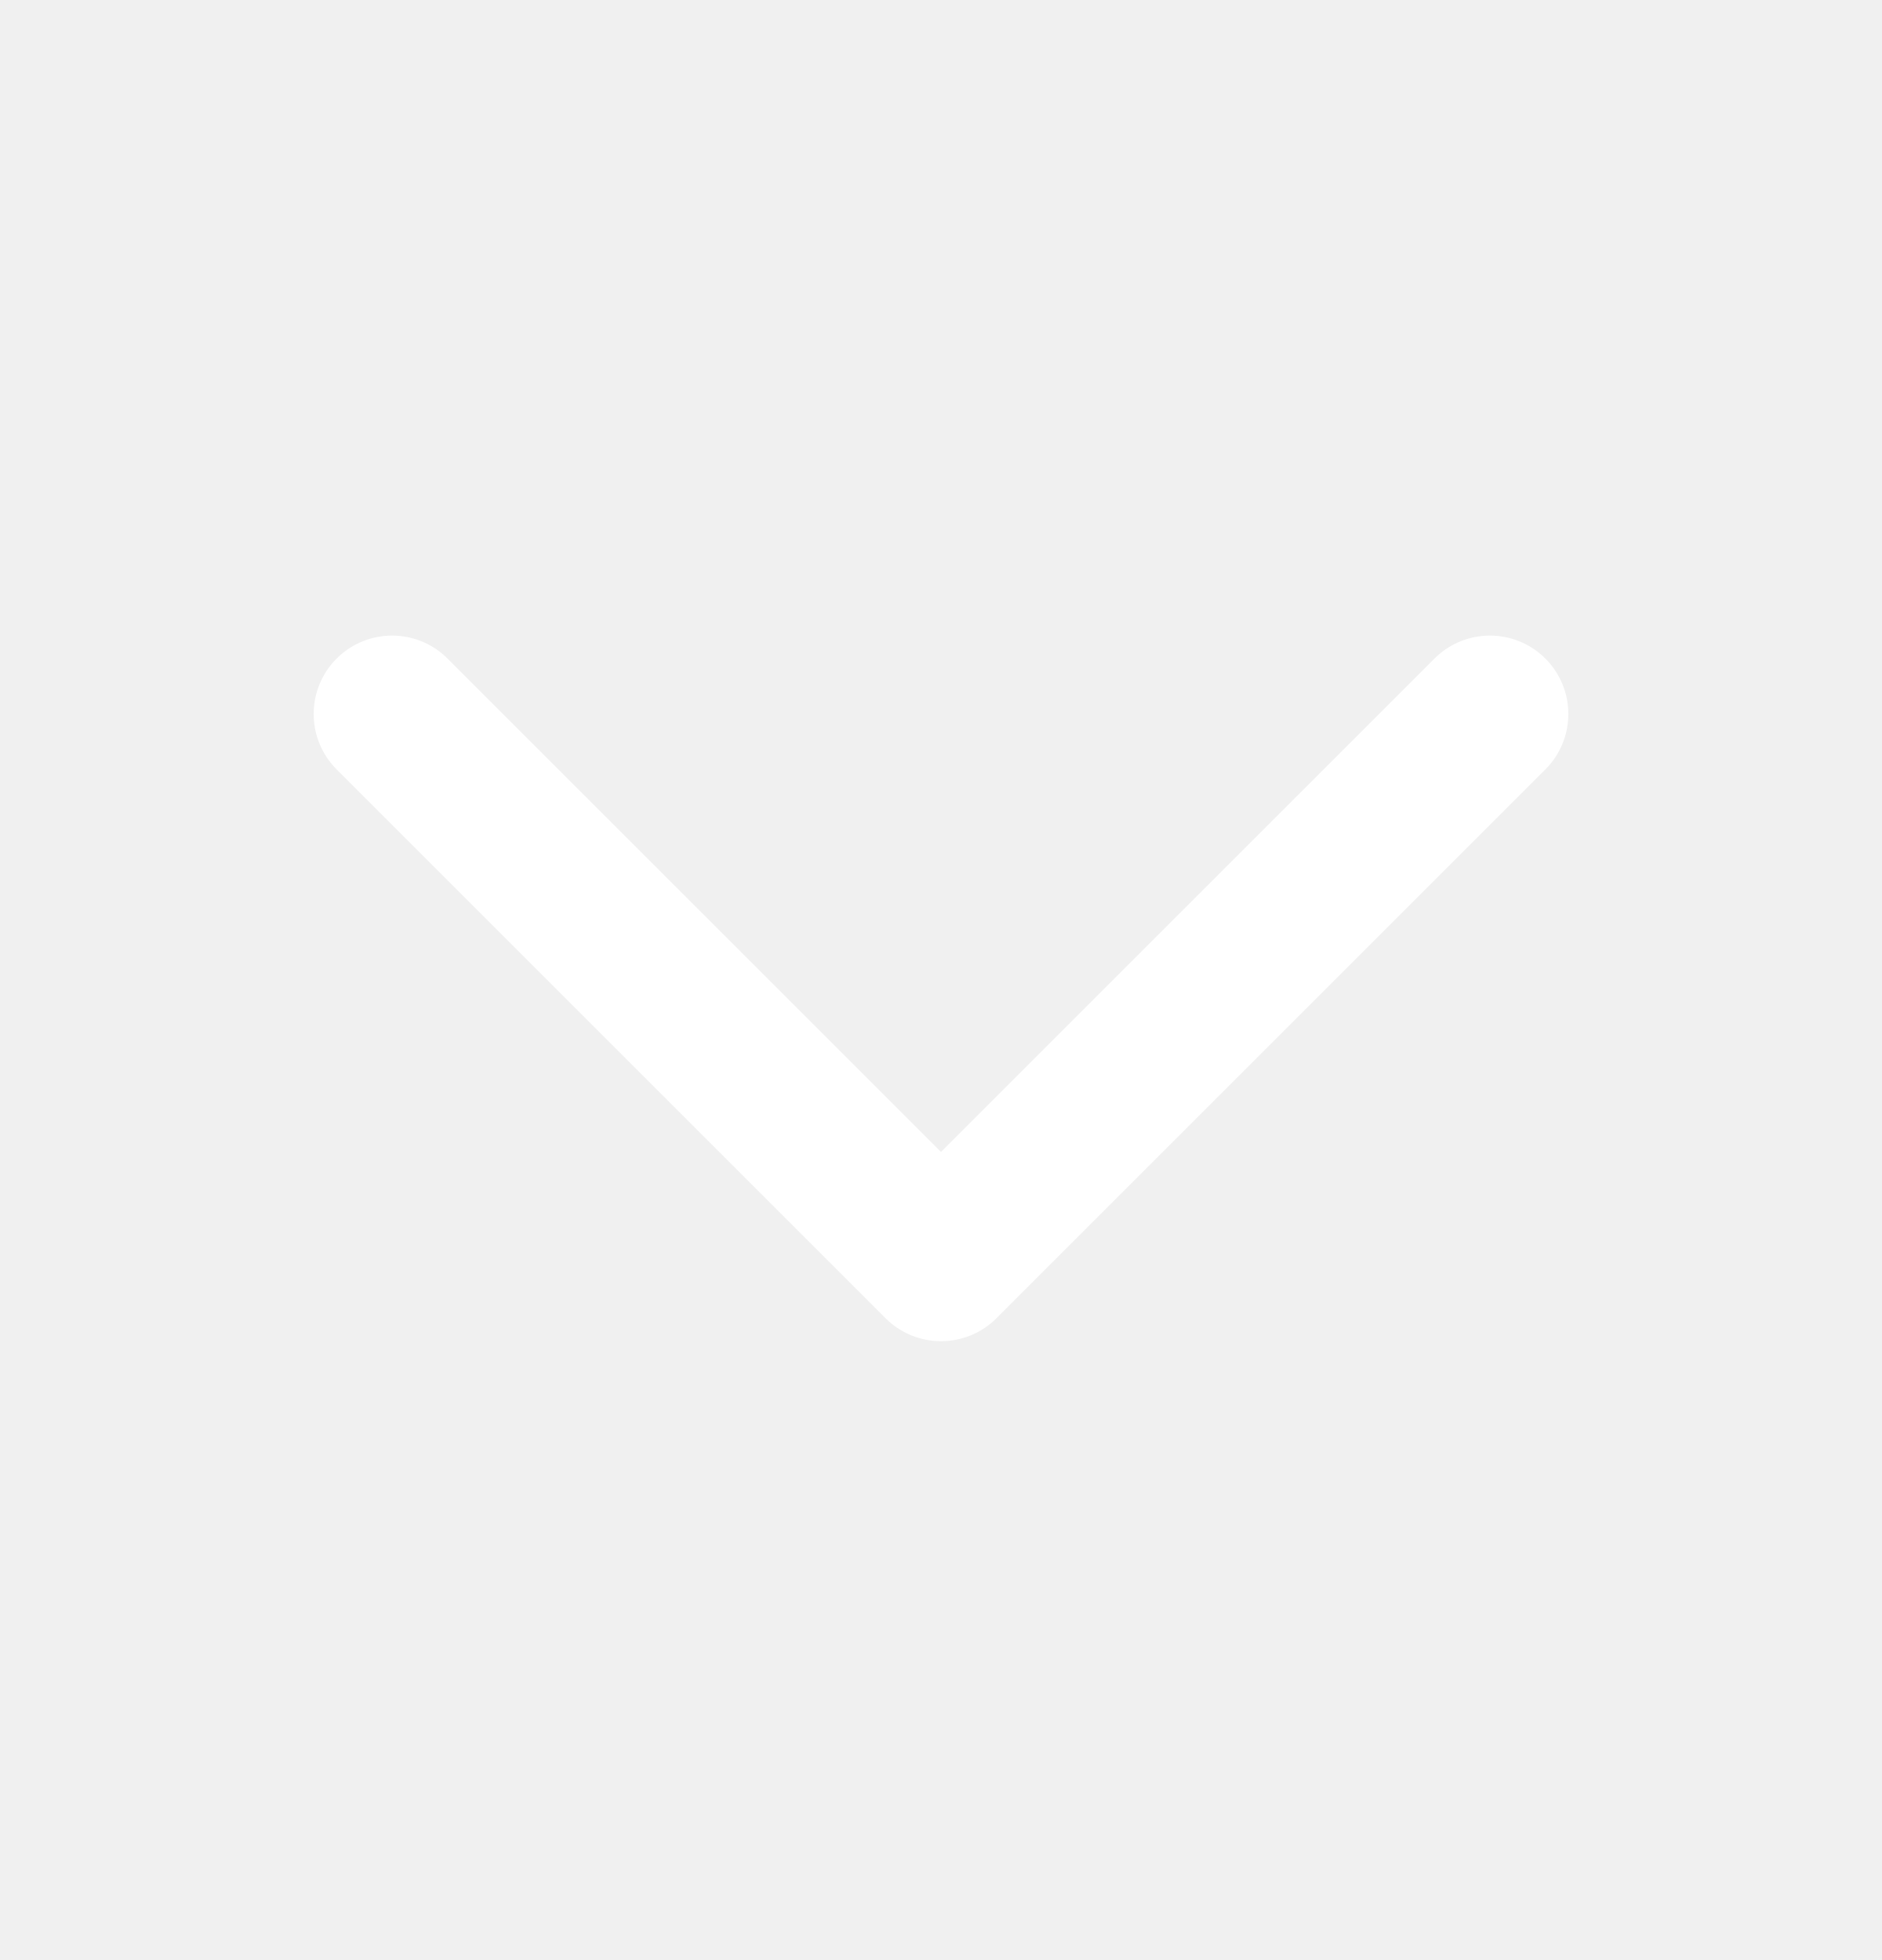
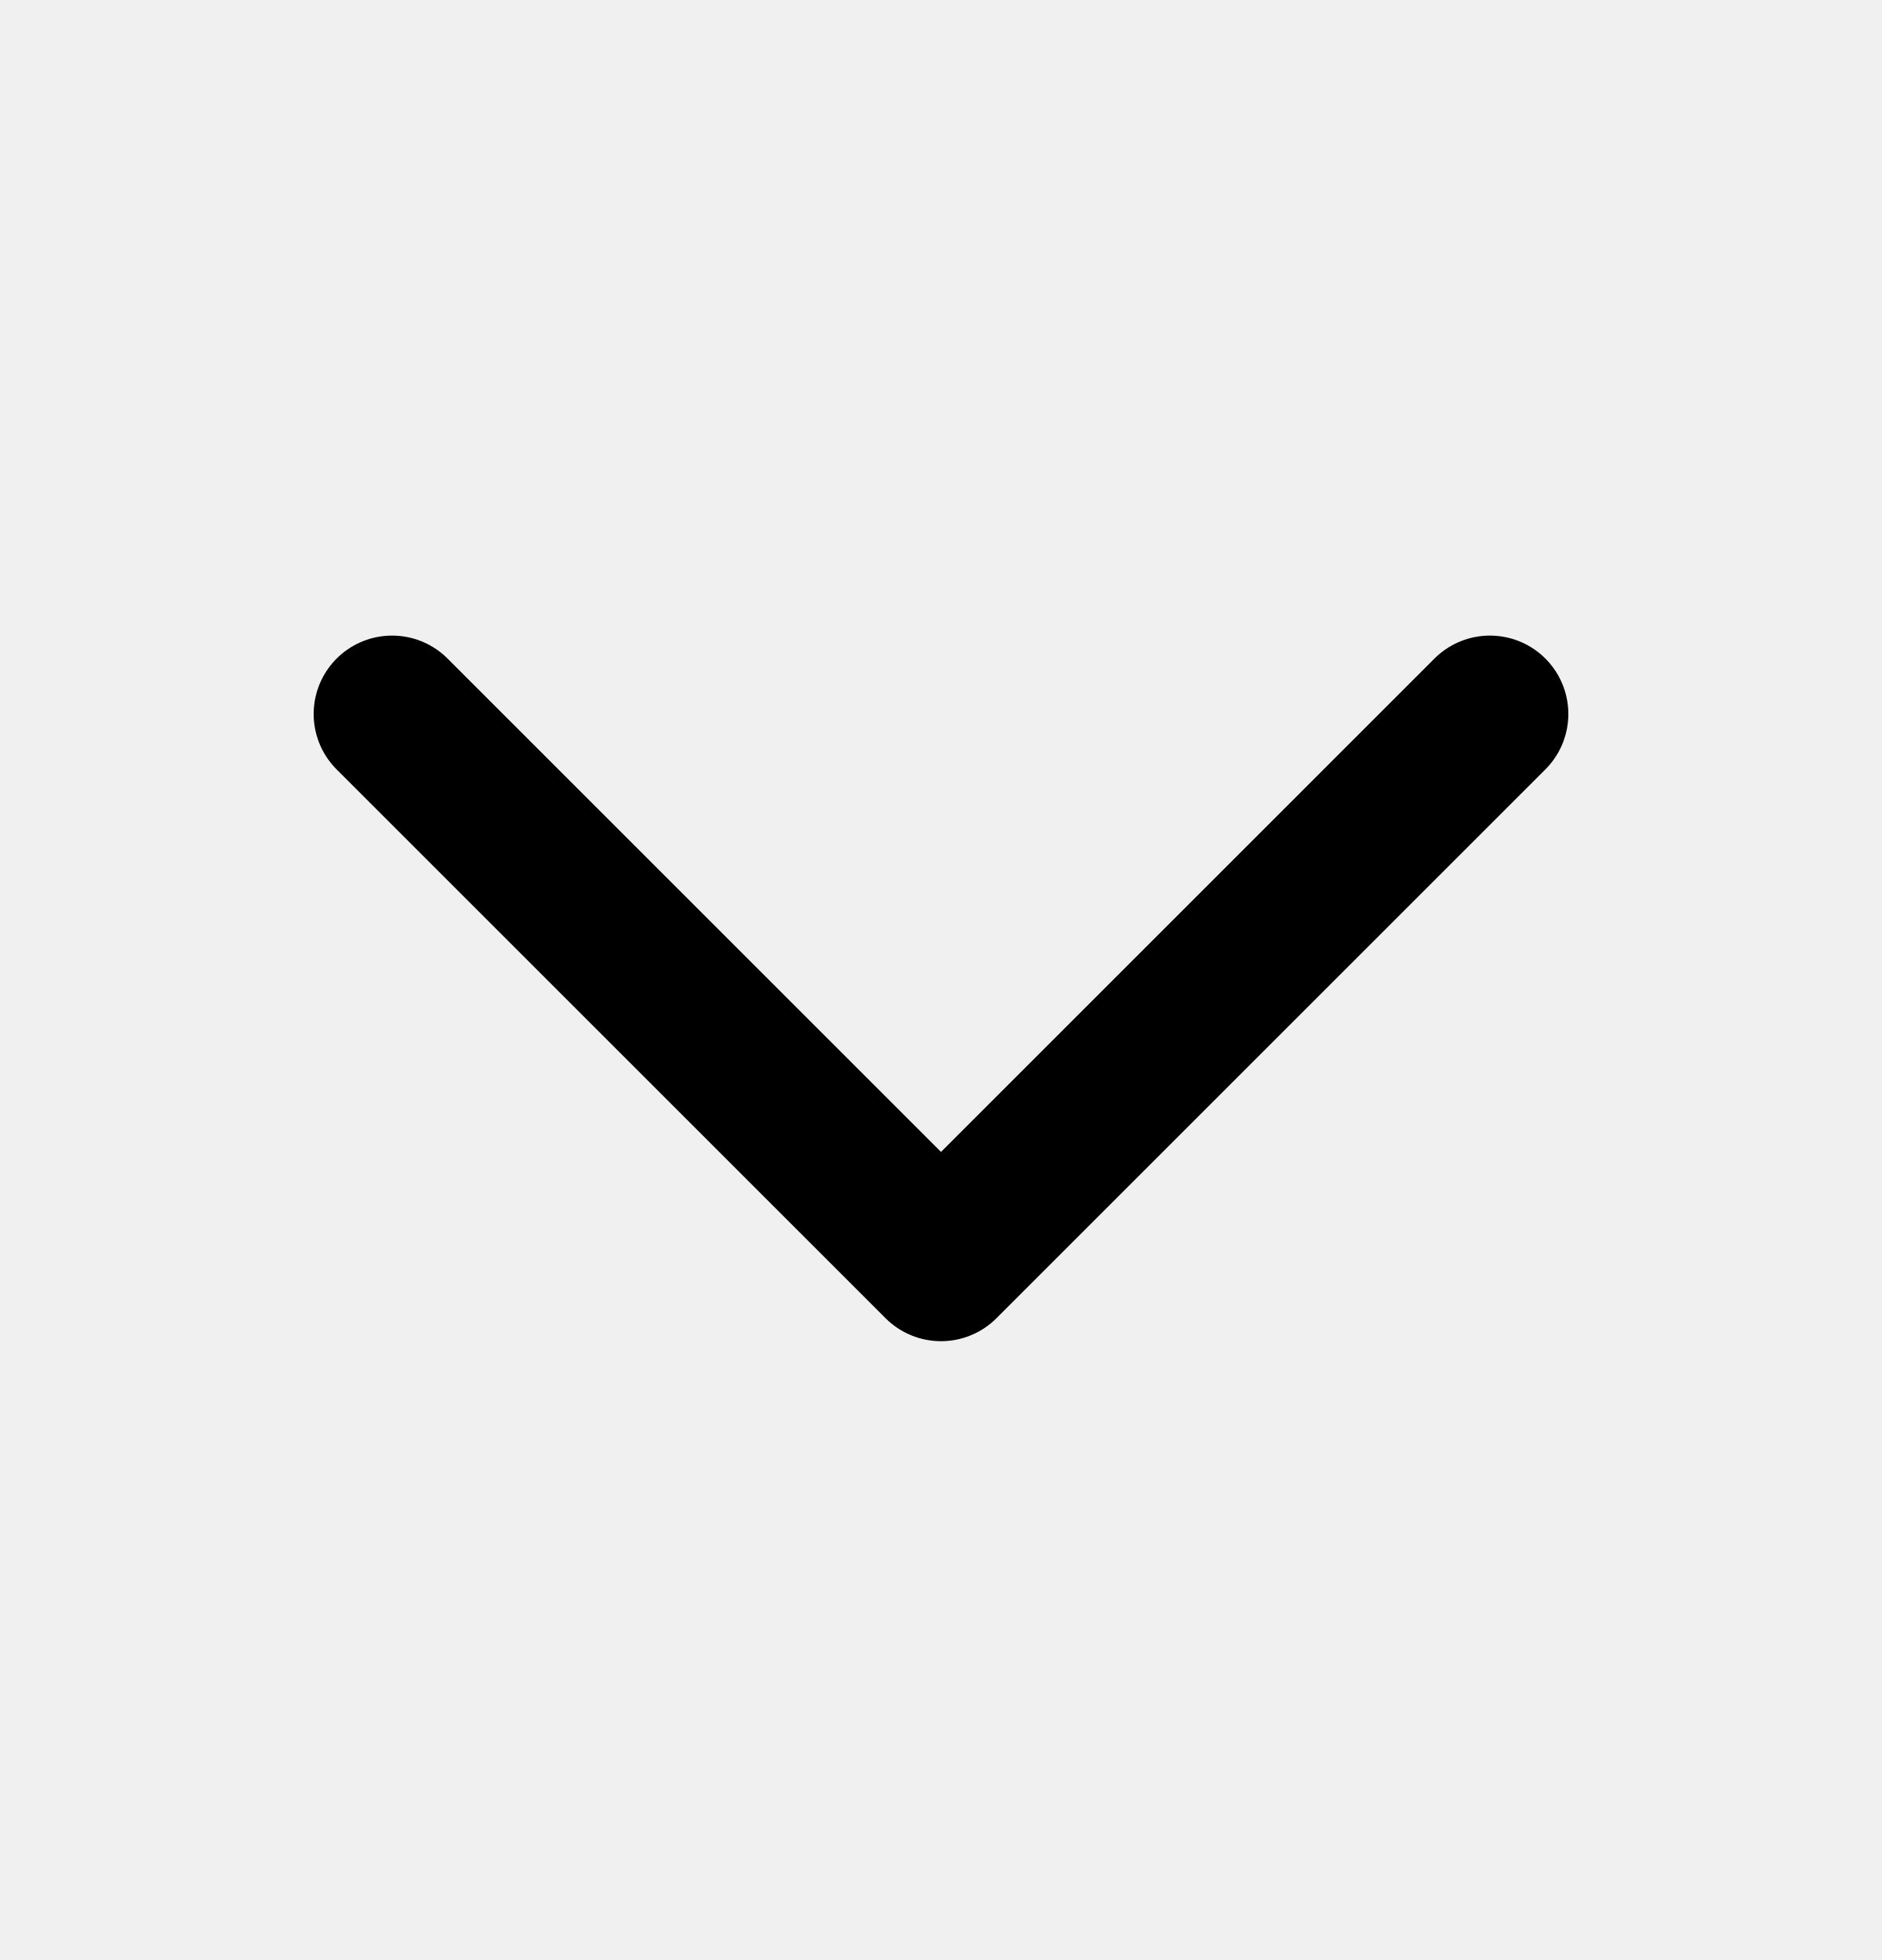
<svg xmlns="http://www.w3.org/2000/svg" width="24" height="25" viewBox="0 0 24 25" fill="none">
-   <path d="M5 9.107L12 16.107L19 9.107" stroke="white" stroke-width="2" stroke-linecap="round" stroke-linejoin="round" />
+   <path d="M5 9.107L12 16.107L19 9.107" stroke="currentColor" stroke-width="2" stroke-linecap="round" stroke-linejoin="round" />
</svg>
